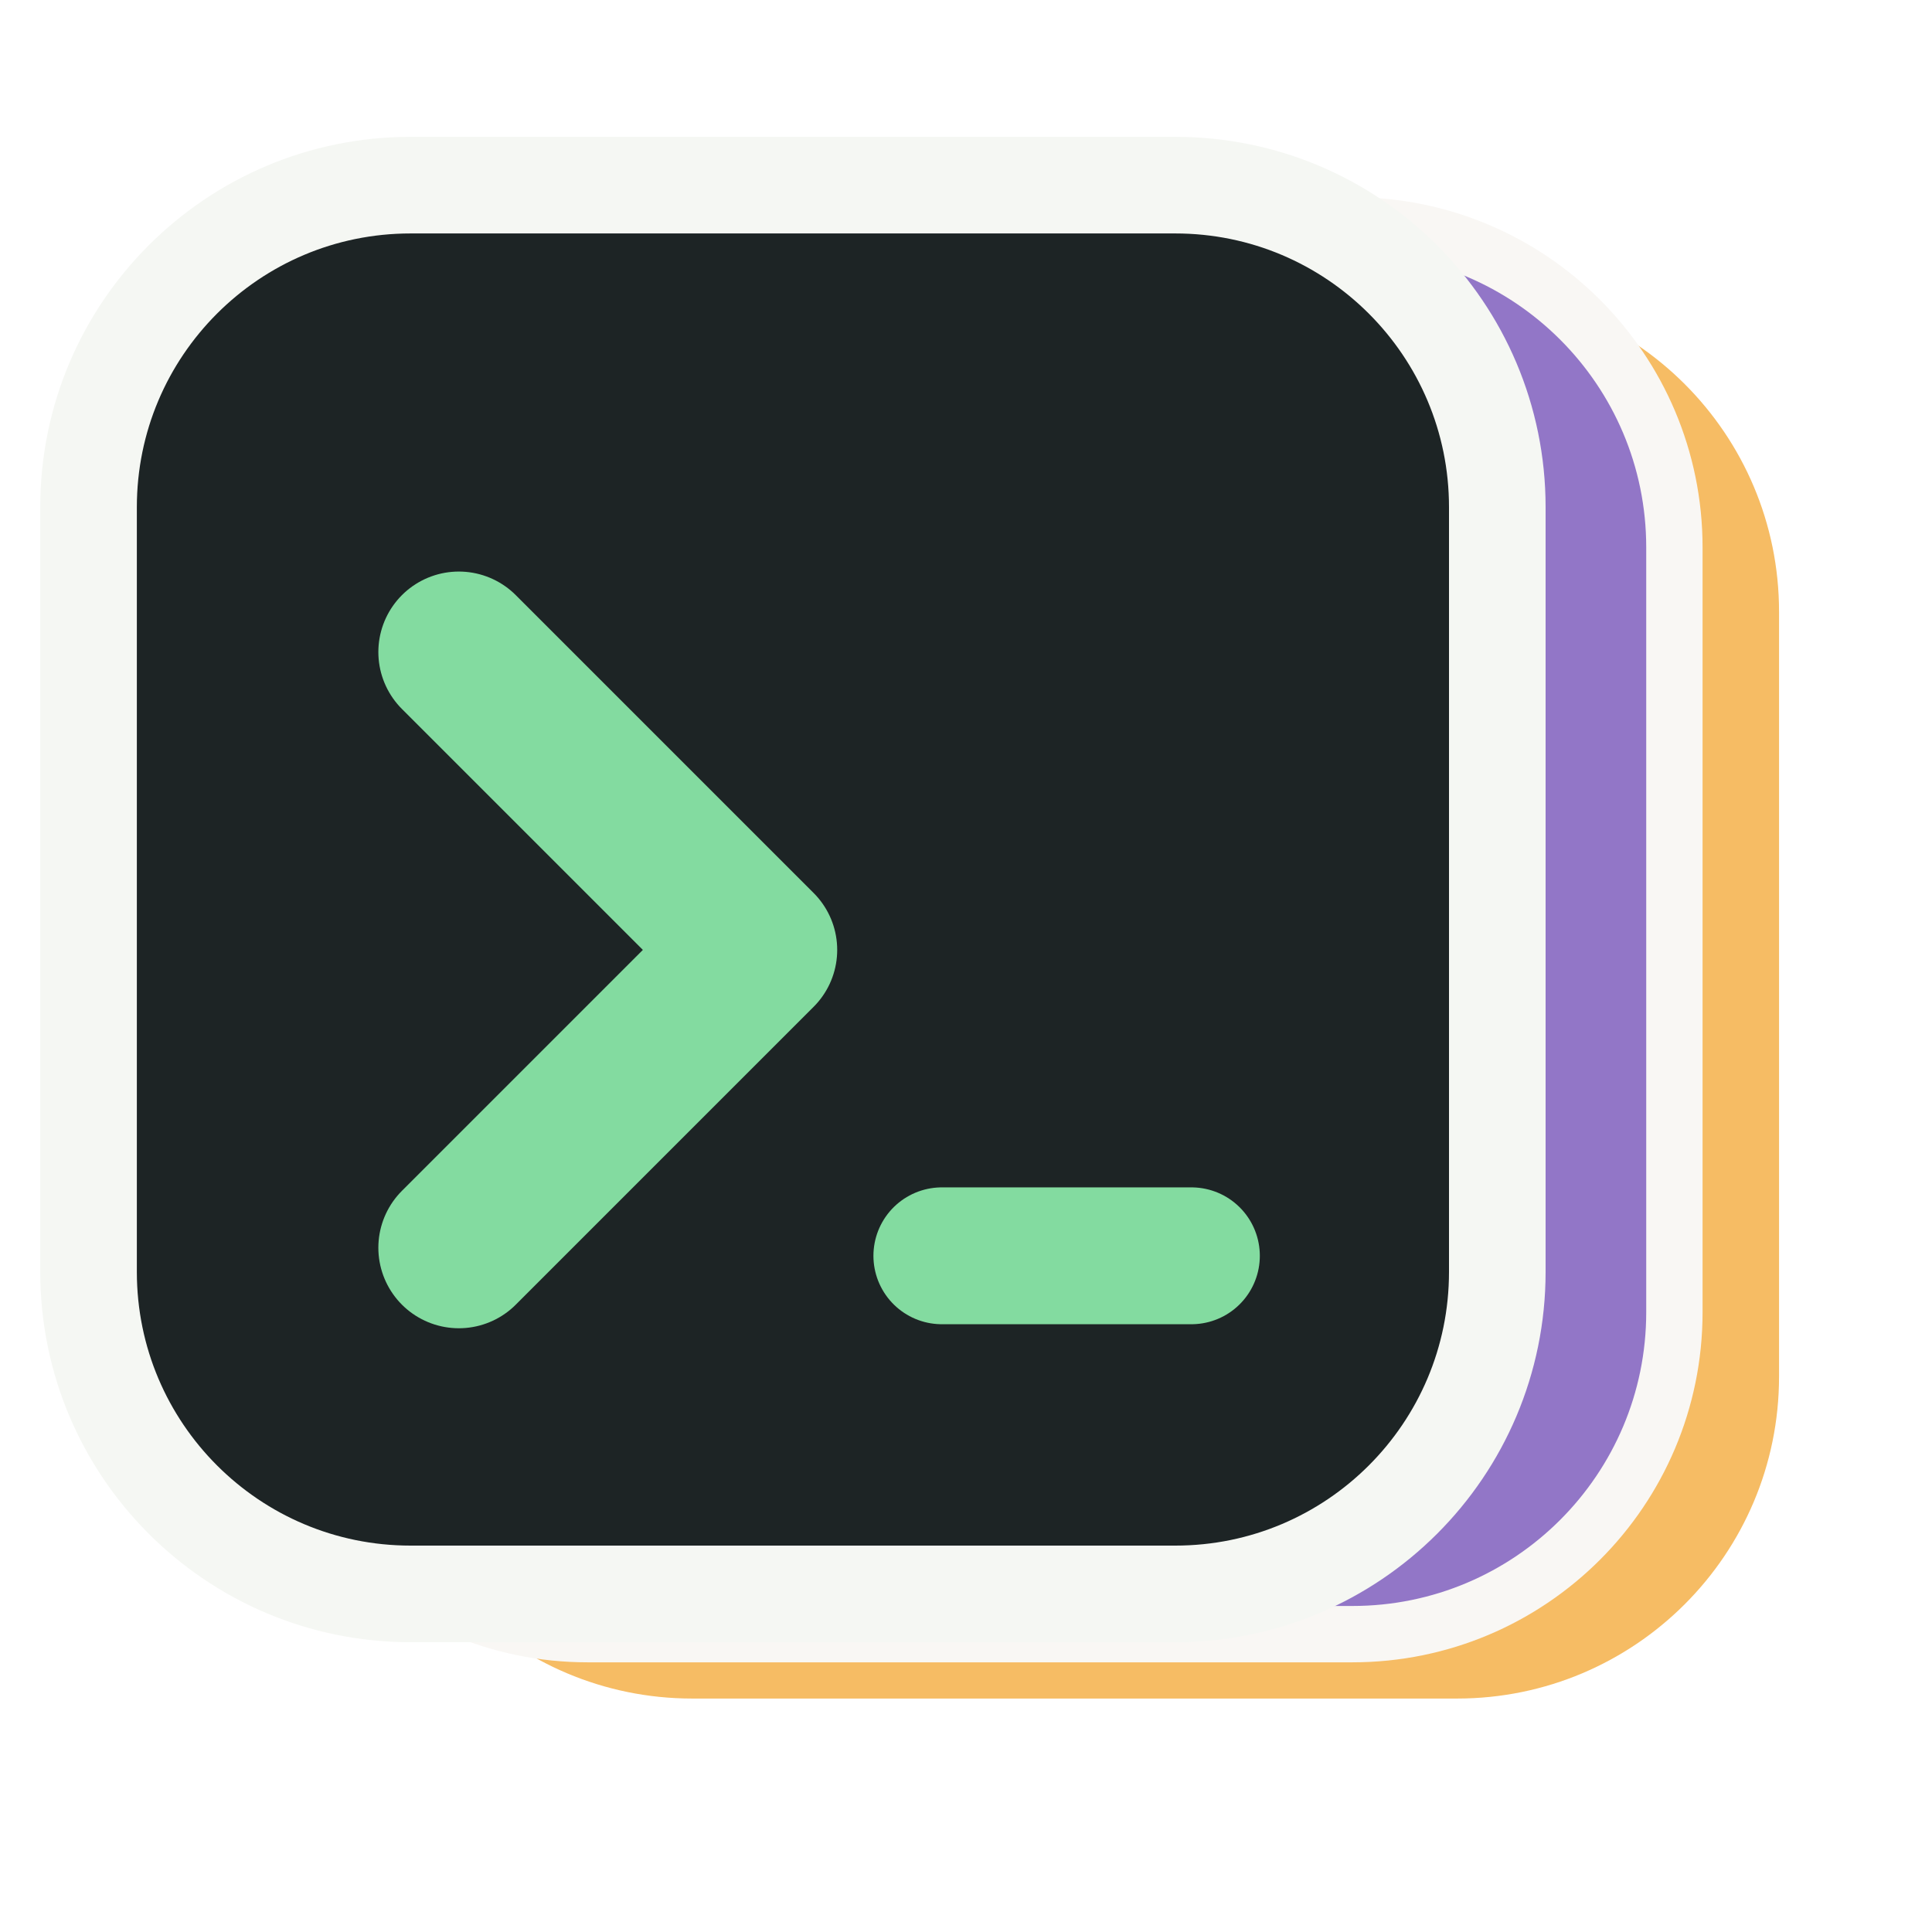
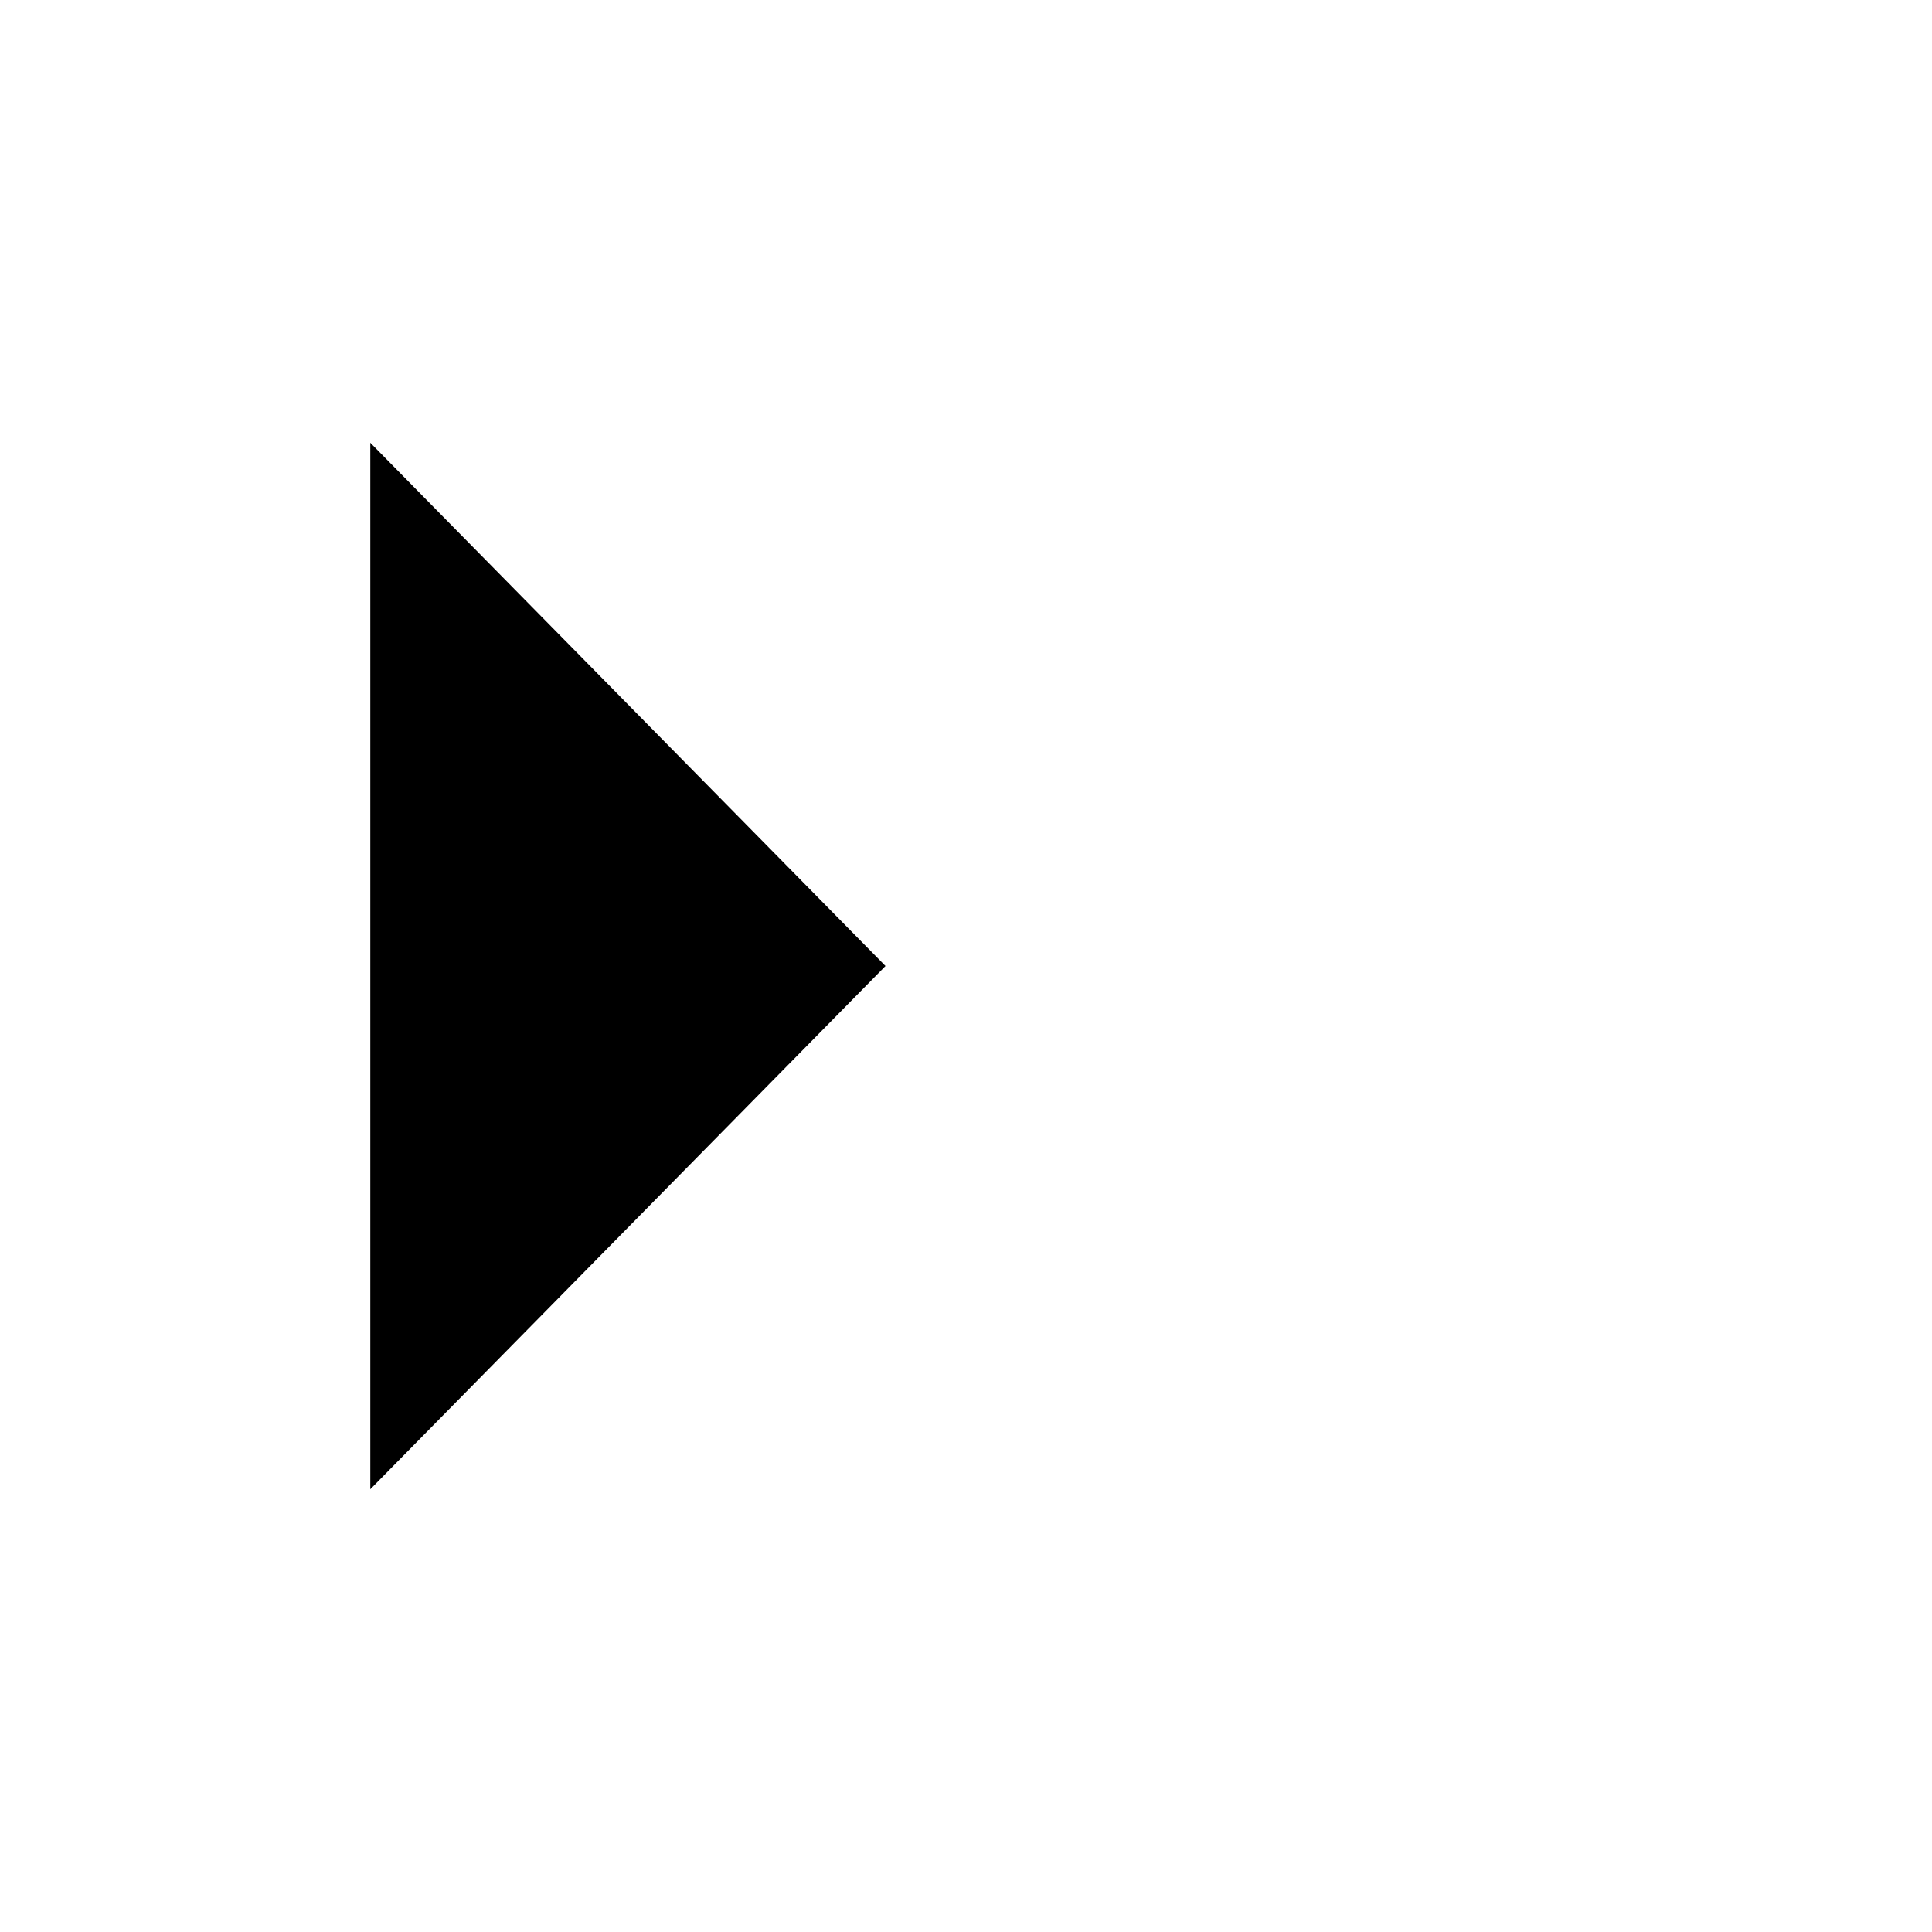
<svg xmlns="http://www.w3.org/2000/svg" viewBox="0 0 24 24">
-   <rect x="4.6" y="3.6" width="17.5" height="17.5" rx="4" fill="#F6BC64" />
-   <rect x="3.3" y="2.8" width="17.5" height="17.5" rx="4" fill="#9276C7" stroke="#F9F7F4" stroke-width=".7" />
-   <rect x="1.1" y="2.3" width="17.5" height="17.5" rx="4" fill="#1D2425" stroke="#F5F7F3" stroke-width="1.2" />
-   <path d="m5.7 8.1 3.7 3.7-3.7 3.7" fill="none" stroke="#83DBA0" stroke-linecap="round" stroke-linejoin="round" stroke-width="2" />
-   <path d="M11.7 15.6h3.1" stroke="#83DBA0" stroke-linecap="round" stroke-width="1.7" />
+   <path d="m4.6 5.5 6.4 6.5-6.4 6.5" stroke-linecap="round" stroke-linejoin="round" stroke-width="2.7" />
+   <path d="M12.3 18.5h7" stroke-linecap="round" stroke-width="2.5" />
</svg>
